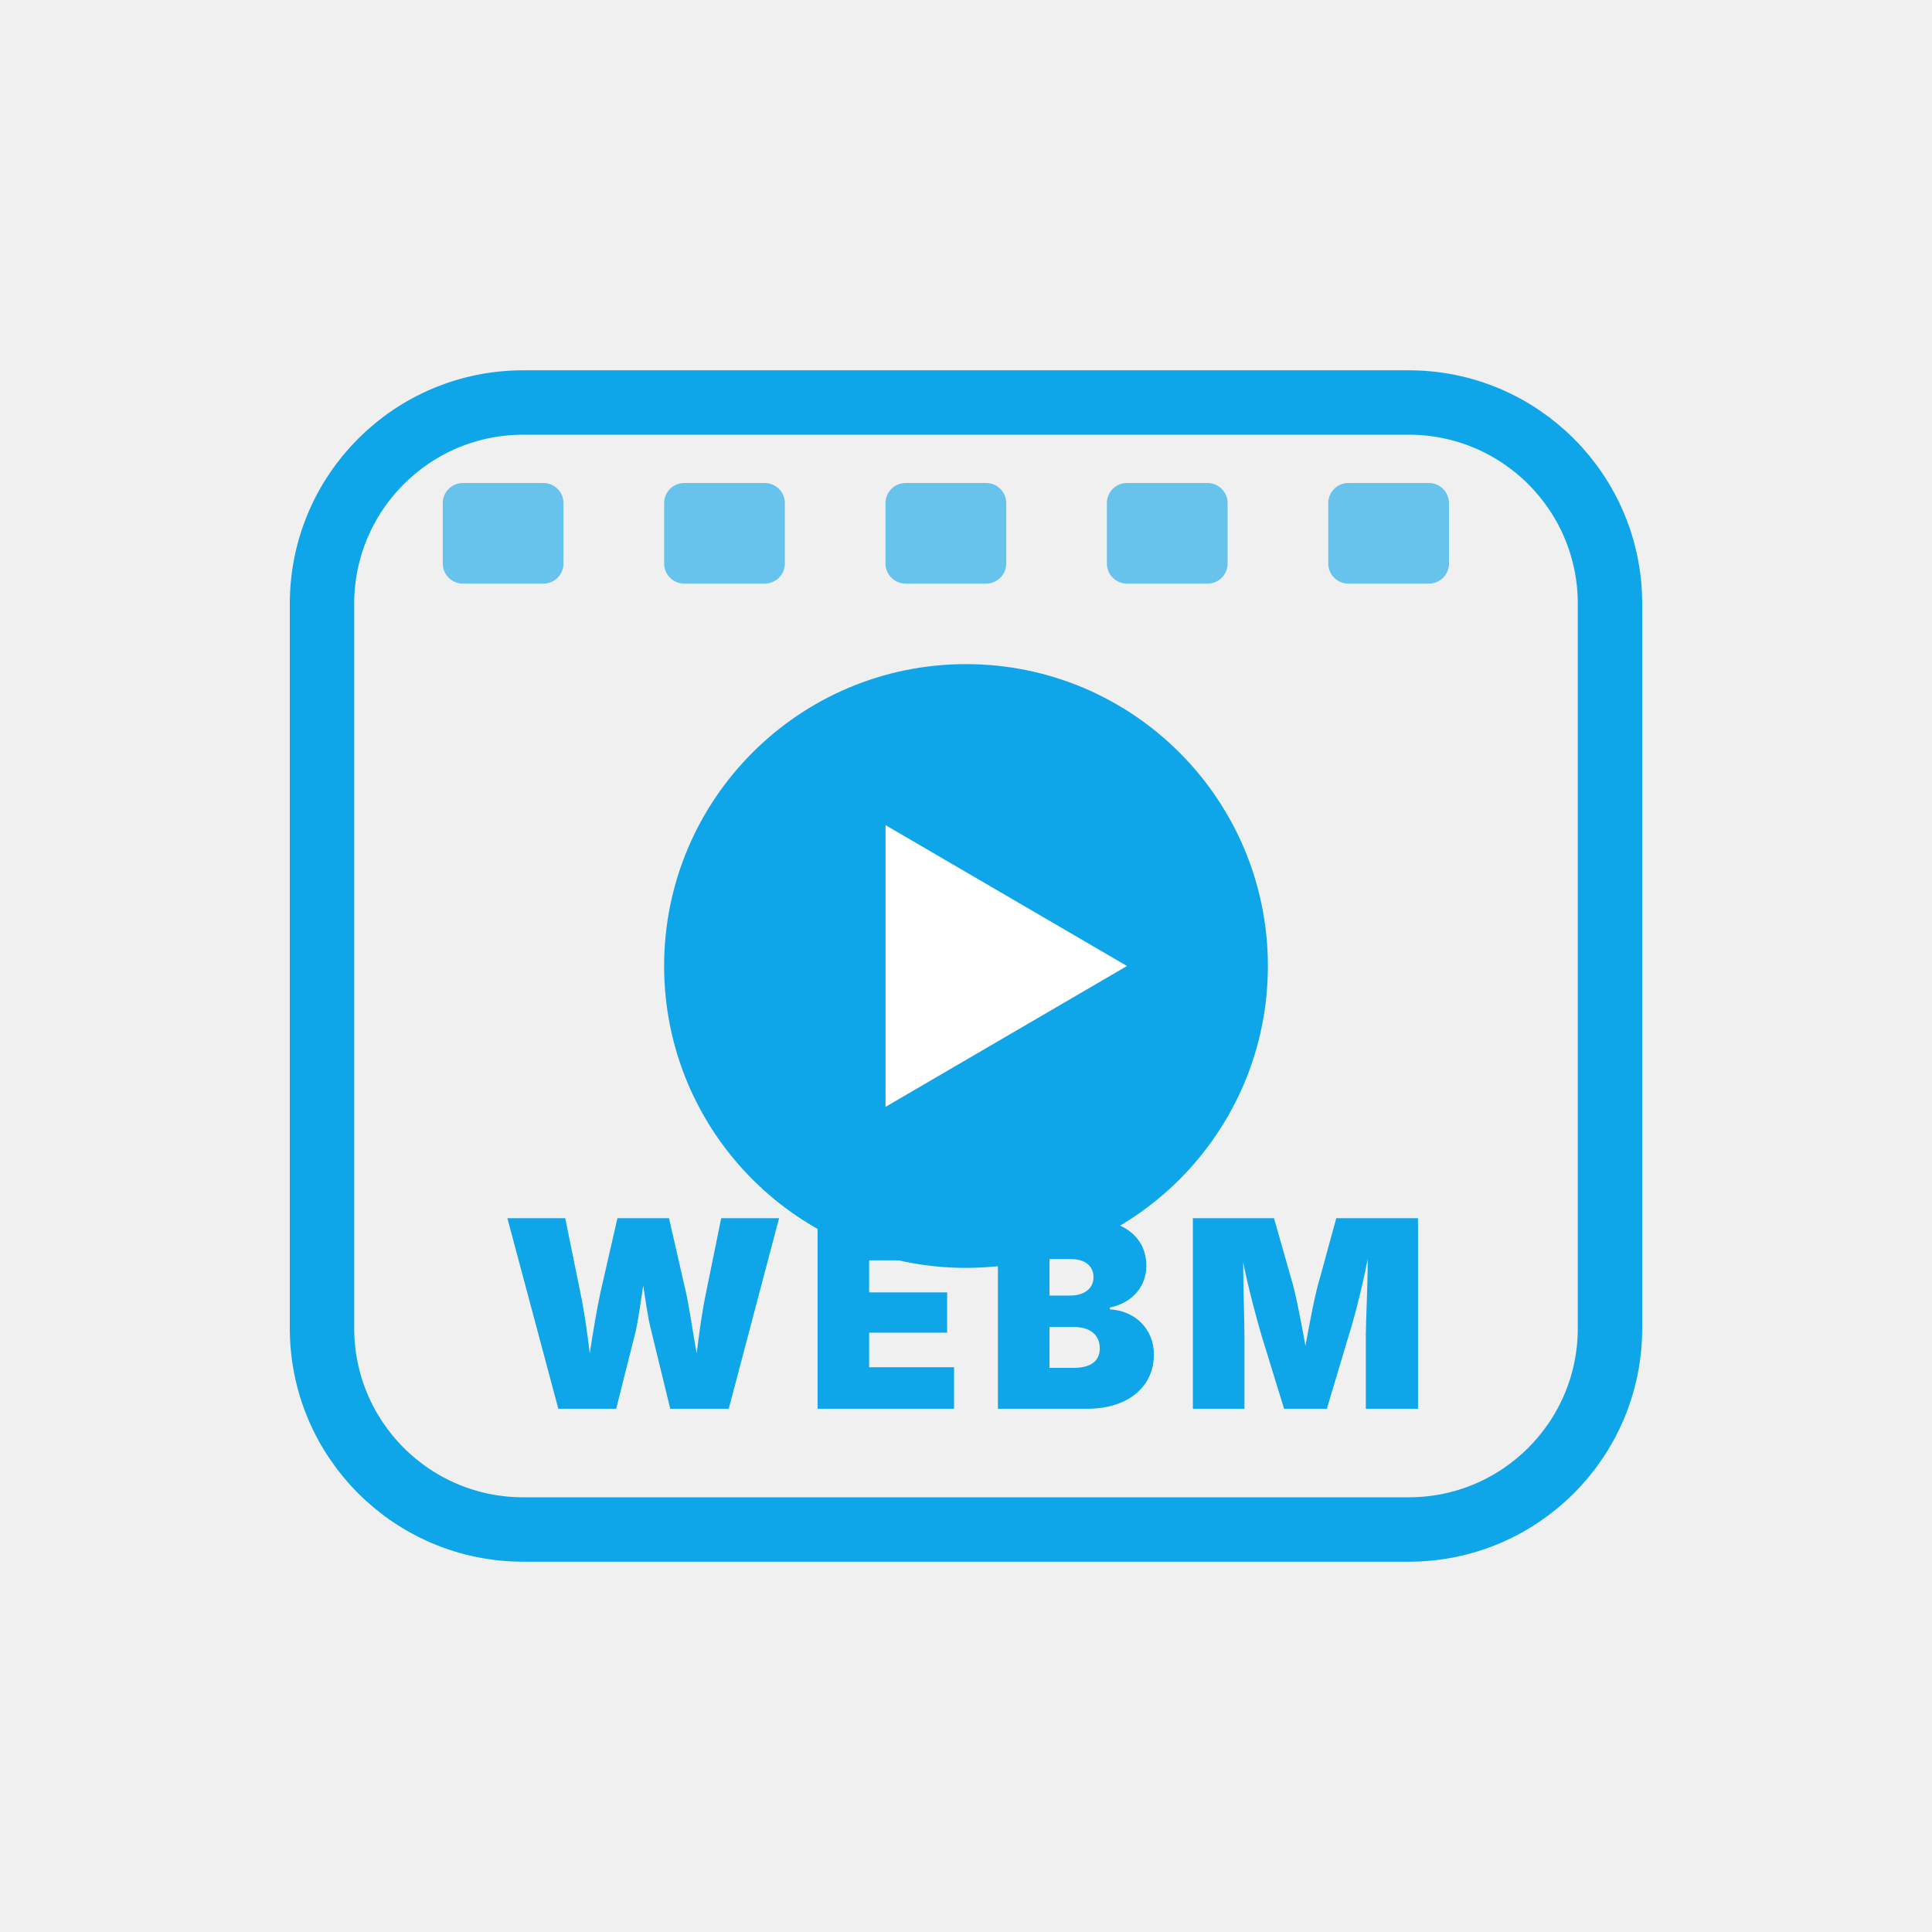
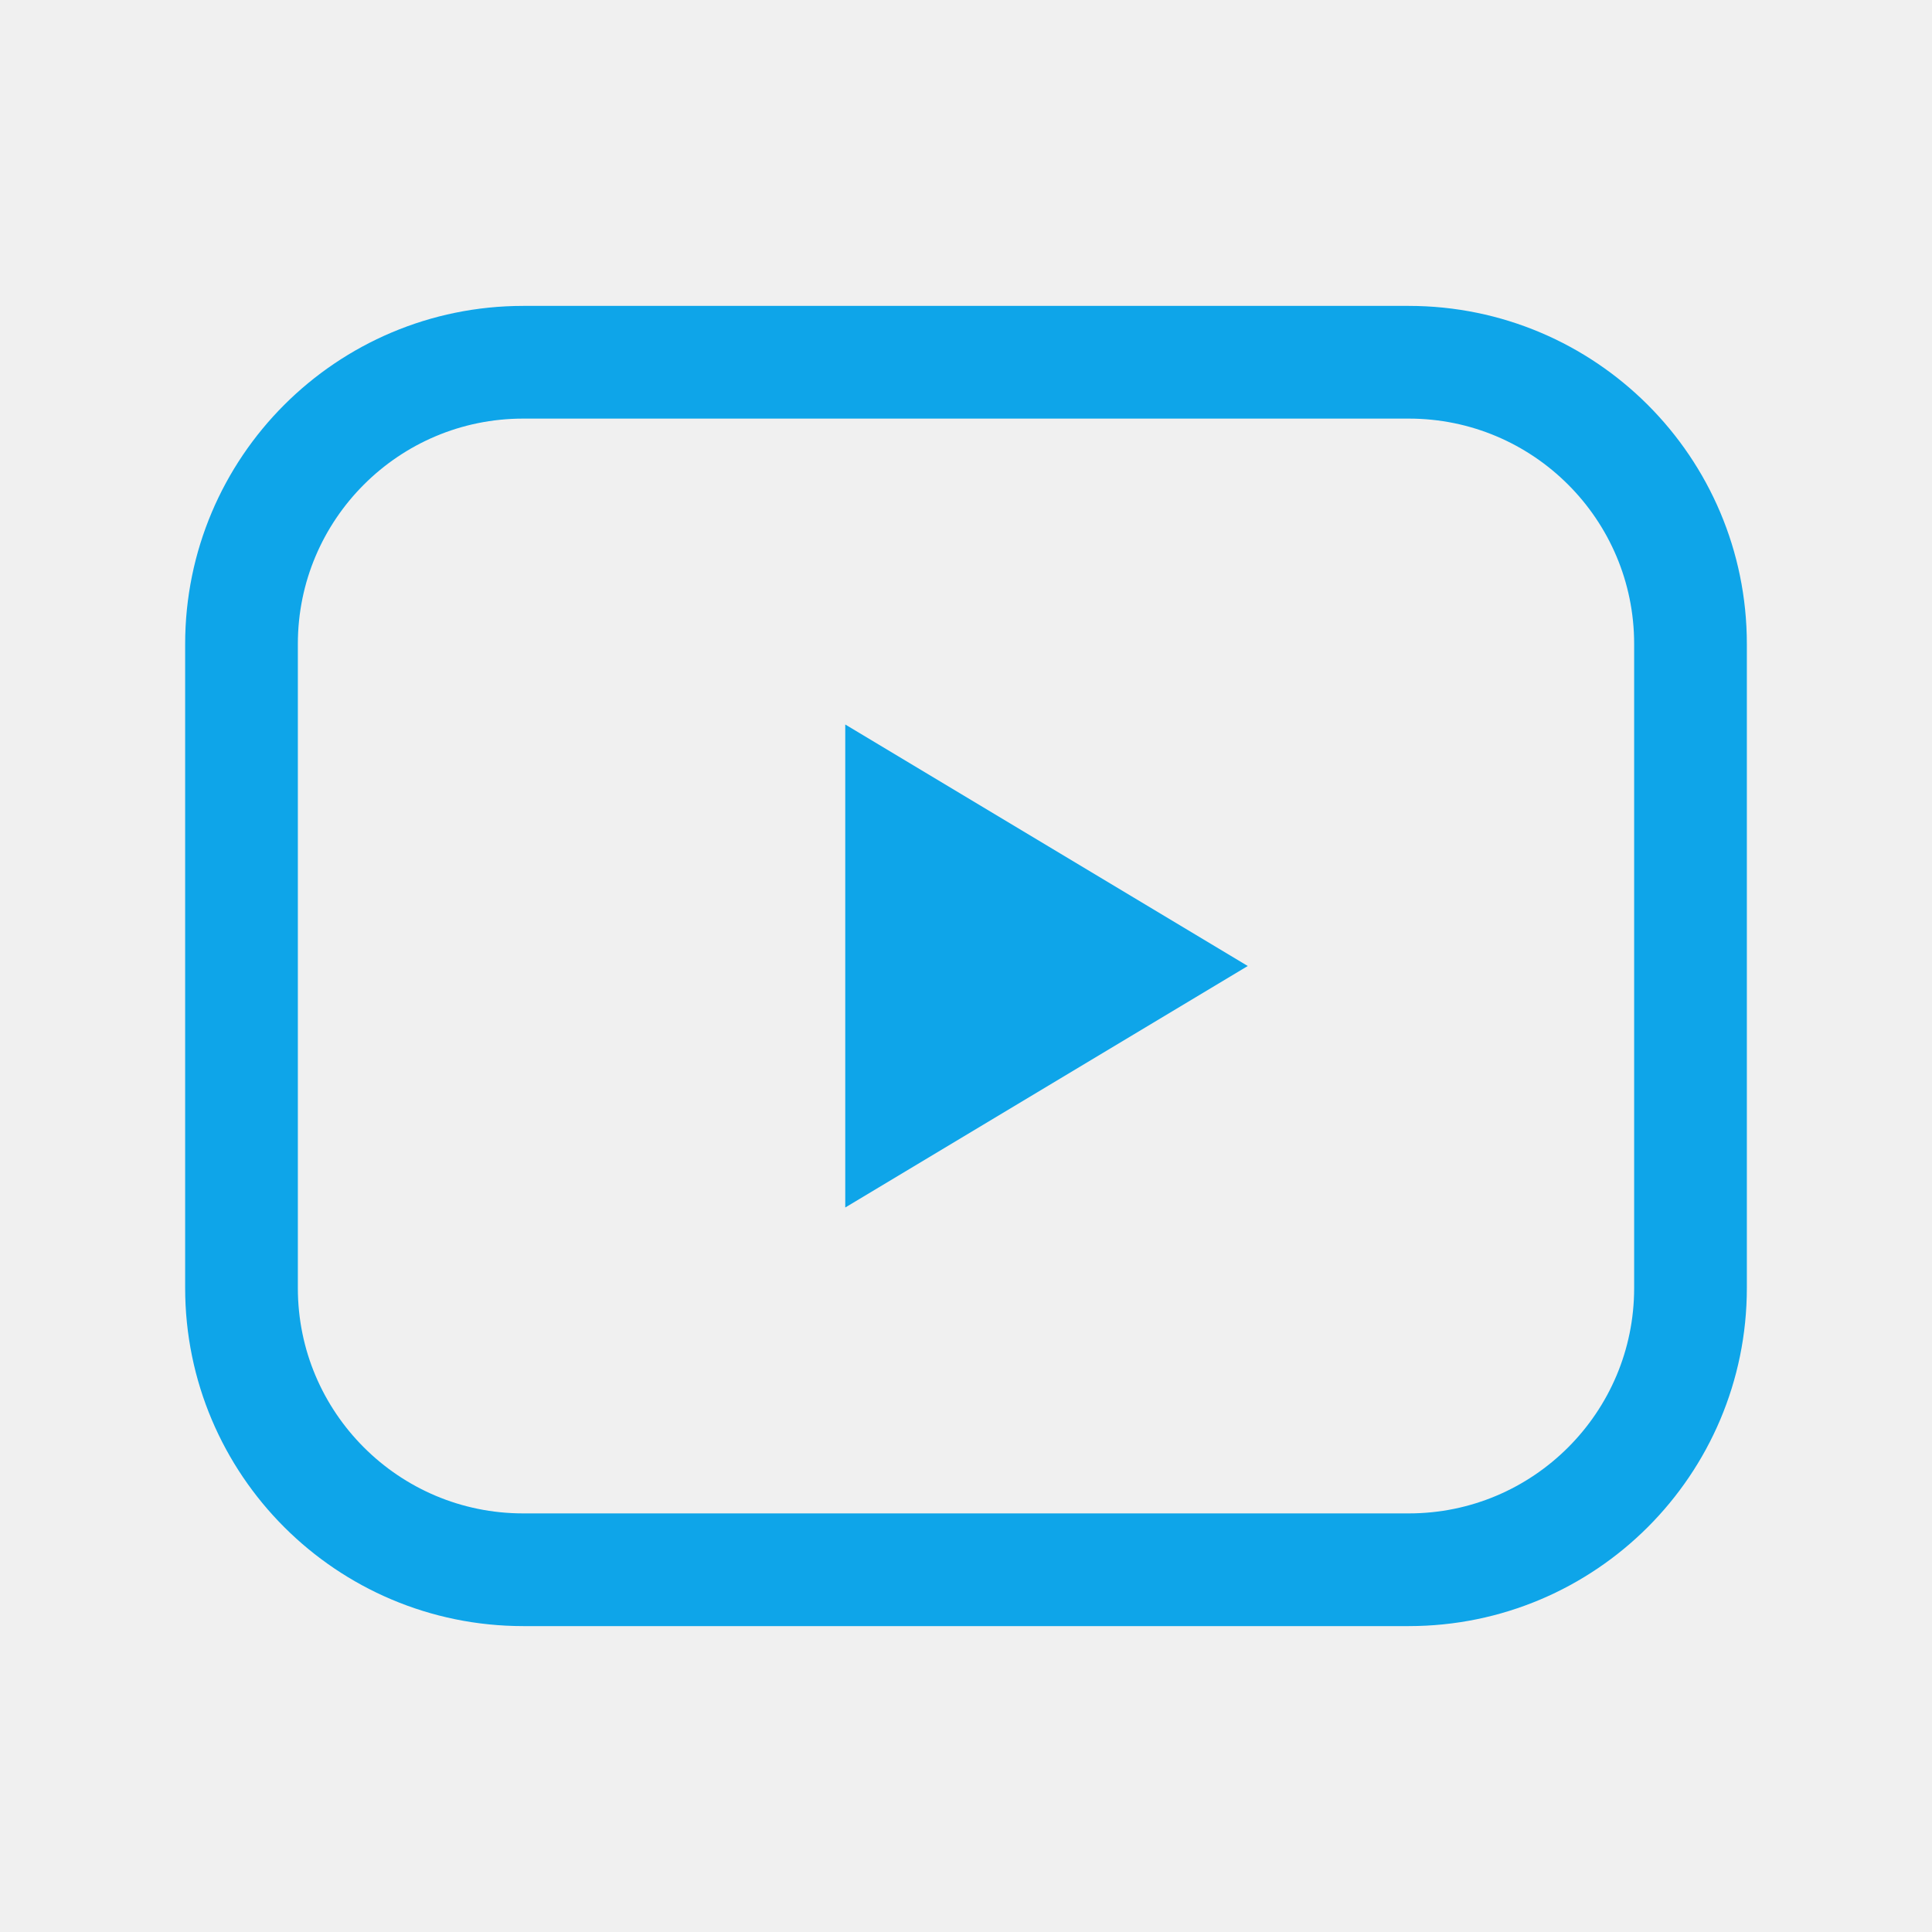
<svg xmlns="http://www.w3.org/2000/svg" viewBox="0 0 48 48" fill="none">
-   <rect x="8" y="10" width="32" height="28" rx="5" fill="none" stroke="#0ea5e9" stroke-width="1.6" />
-   <rect x="11" y="12" width="3" height="2.5" rx="0.5" fill="#0ea5e9" opacity="0.6" />
-   <rect x="16.5" y="12" width="3" height="2.5" rx="0.5" fill="#0ea5e9" opacity="0.6" />
-   <rect x="22" y="12" width="3" height="2.5" rx="0.5" fill="#0ea5e9" opacity="0.6" />
-   <rect x="27.5" y="12" width="3" height="2.5" rx="0.5" fill="#0ea5e9" opacity="0.6" />
-   <rect x="33" y="12" width="3" height="2.5" rx="0.5" fill="#0ea5e9" opacity="0.6" />
-   <circle cx="24" cy="24" r="7.5" fill="#0ea5e9" />
-   <polygon points="22,20.5 28,24 22,27.5" fill="#ffffff" />
-   <text x="24" y="35" text-anchor="middle" font-family="system-ui, -apple-system, sans-serif" font-weight="900" font-size="6.5" fill="#0ea5e9" letter-spacing="0.5">WEBM</text>
+   <rect x="6" y="9" width="36" height="30" rx="7" stroke="#0ea5e9" stroke-width="2.8" />
+   <polygon points="21,18 31,24 21,30" fill="#0ea5e9" />
</svg>
